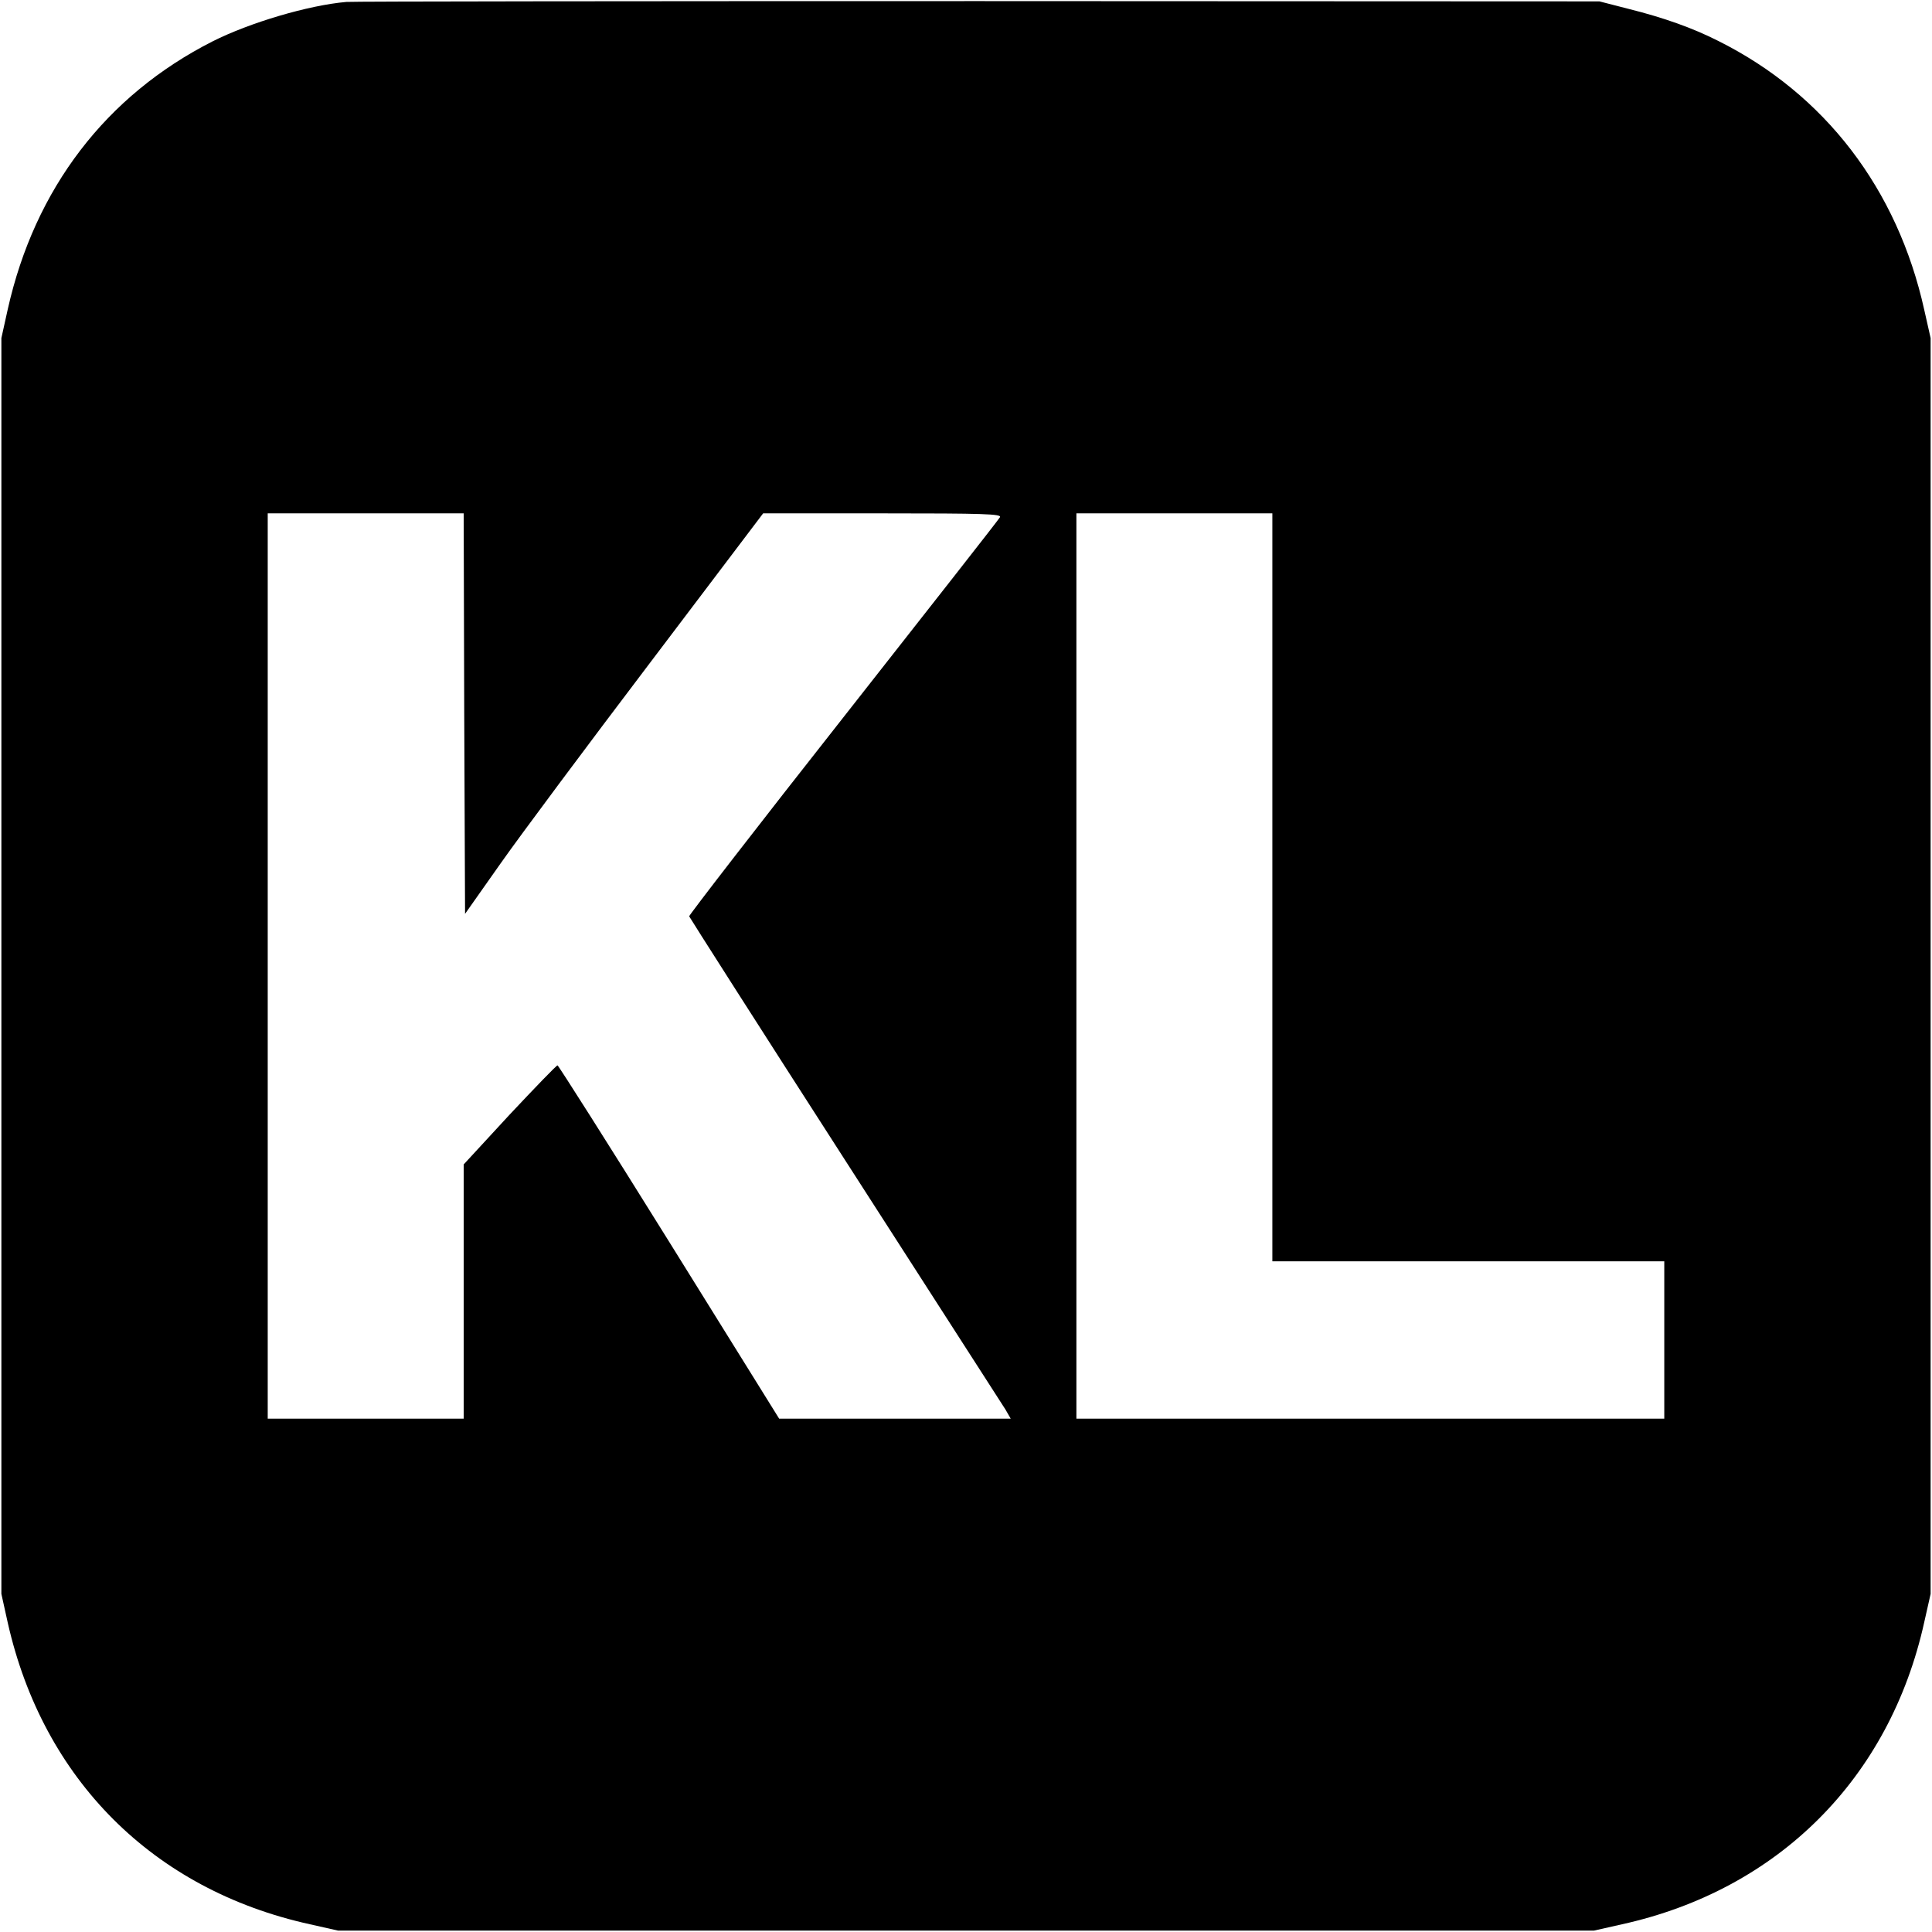
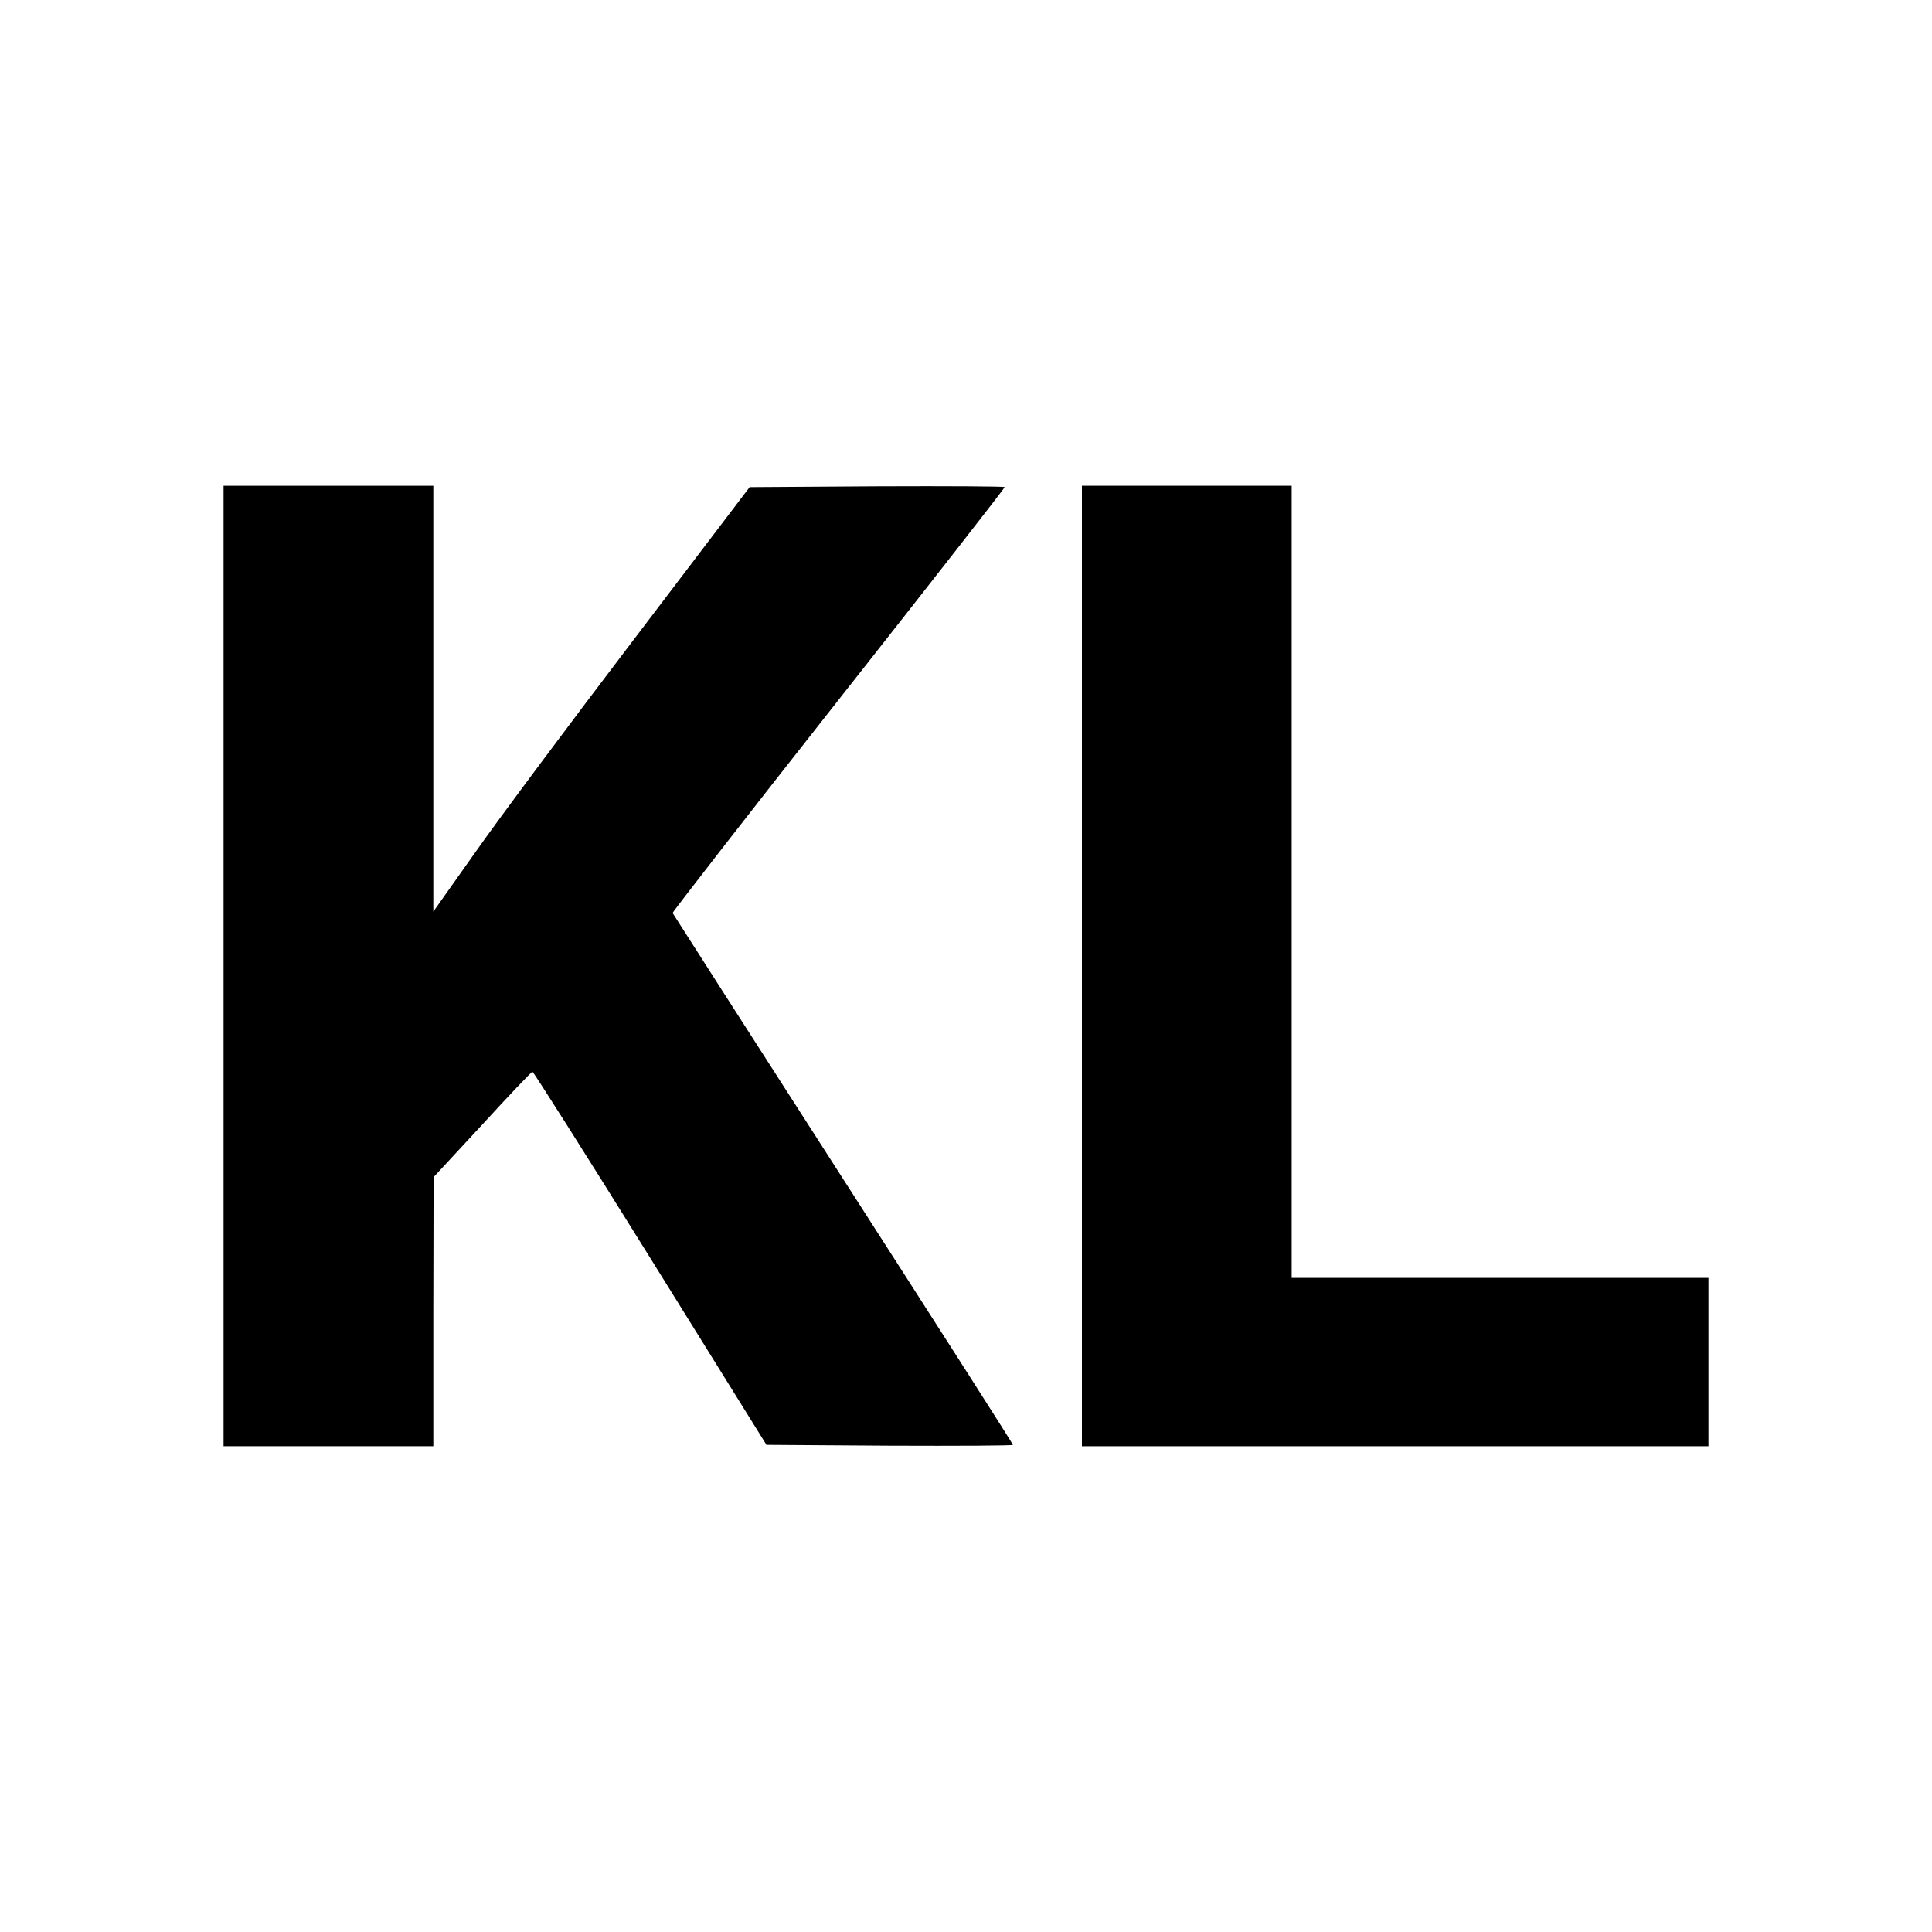
<svg xmlns="http://www.w3.org/2000/svg" version="1.0" width="700pt" height="700pt" viewBox="0 0 700 700" preserveAspectRatio="xMidYMid meet">
  <g transform="translate(0,700) scale(0.1,-0.1)" fill="#000000" stroke="none">
-     <path d="M1255 6993 c-138 -12 -350 -75 -485 -143 -386 -196 -644 -533 -742 -971 l-23 -104 0 -2275 0 -2275 23 -104 c128 -568 527 -968 1095 -1093 l102 -23 2275 0 2275 0 102 23 c566 125 970 529 1095 1095 l23 102 0 2275 0 2275 -23 102 c-97 438 -360 782 -747 975 -93 47 -197 84 -325 116 l-105 27 -2250 1 c-1237 0 -2268 -1 -2290 -3z m427 -2579 l3 -725 129 183 c71 101 314 427 540 725 l411 543 433 0 c367 0 432 -2 425 -14 -4 -8 -260 -334 -568 -726 -308 -391 -559 -716 -558 -720 2 -5 255 -402 564 -882 309 -480 571 -888 582 -905 l19 -33 -419 0 -420 0 -398 640 c-219 352 -402 640 -405 640 -4 0 -82 -81 -174 -179 l-166 -180 0 -460 0 -461 -355 0 -355 0 0 1640 0 1640 355 0 355 0 2 -726z m2928 -629 l0 -1355 710 0 710 0 0 -285 0 -285 -1065 0 -1065 0 0 1640 0 1640 355 0 355 0 0 -1355z" />
+     <path d="M810 3500 l0 -1740 380 0 380 0 0 488 1 487 176 190 c96 105 178 191 182 192 3 1 195 -302 427 -675 l421 -677 446 -3 c246 -1 447 0 447 3 0 4 -277 437 -615 963 -338 526 -616 960 -618 964 -1 3 269 351 601 772 331 420 602 767 602 771 0 3 -208 4 -462 3 l-462 -3 -418 -550 c-230 -302 -488 -648 -573 -769 l-155 -219 0 772 0 771 -380 0 -380 0 0 -1740z" />
+     <path d="M3920 3500 l0 -1740 1135 0 1135 0 0 305 0 305 -755 0 -755 0 0 1435 0 1435 -380 0 -380 0 0 -1740z" />
  </g>
</svg>
